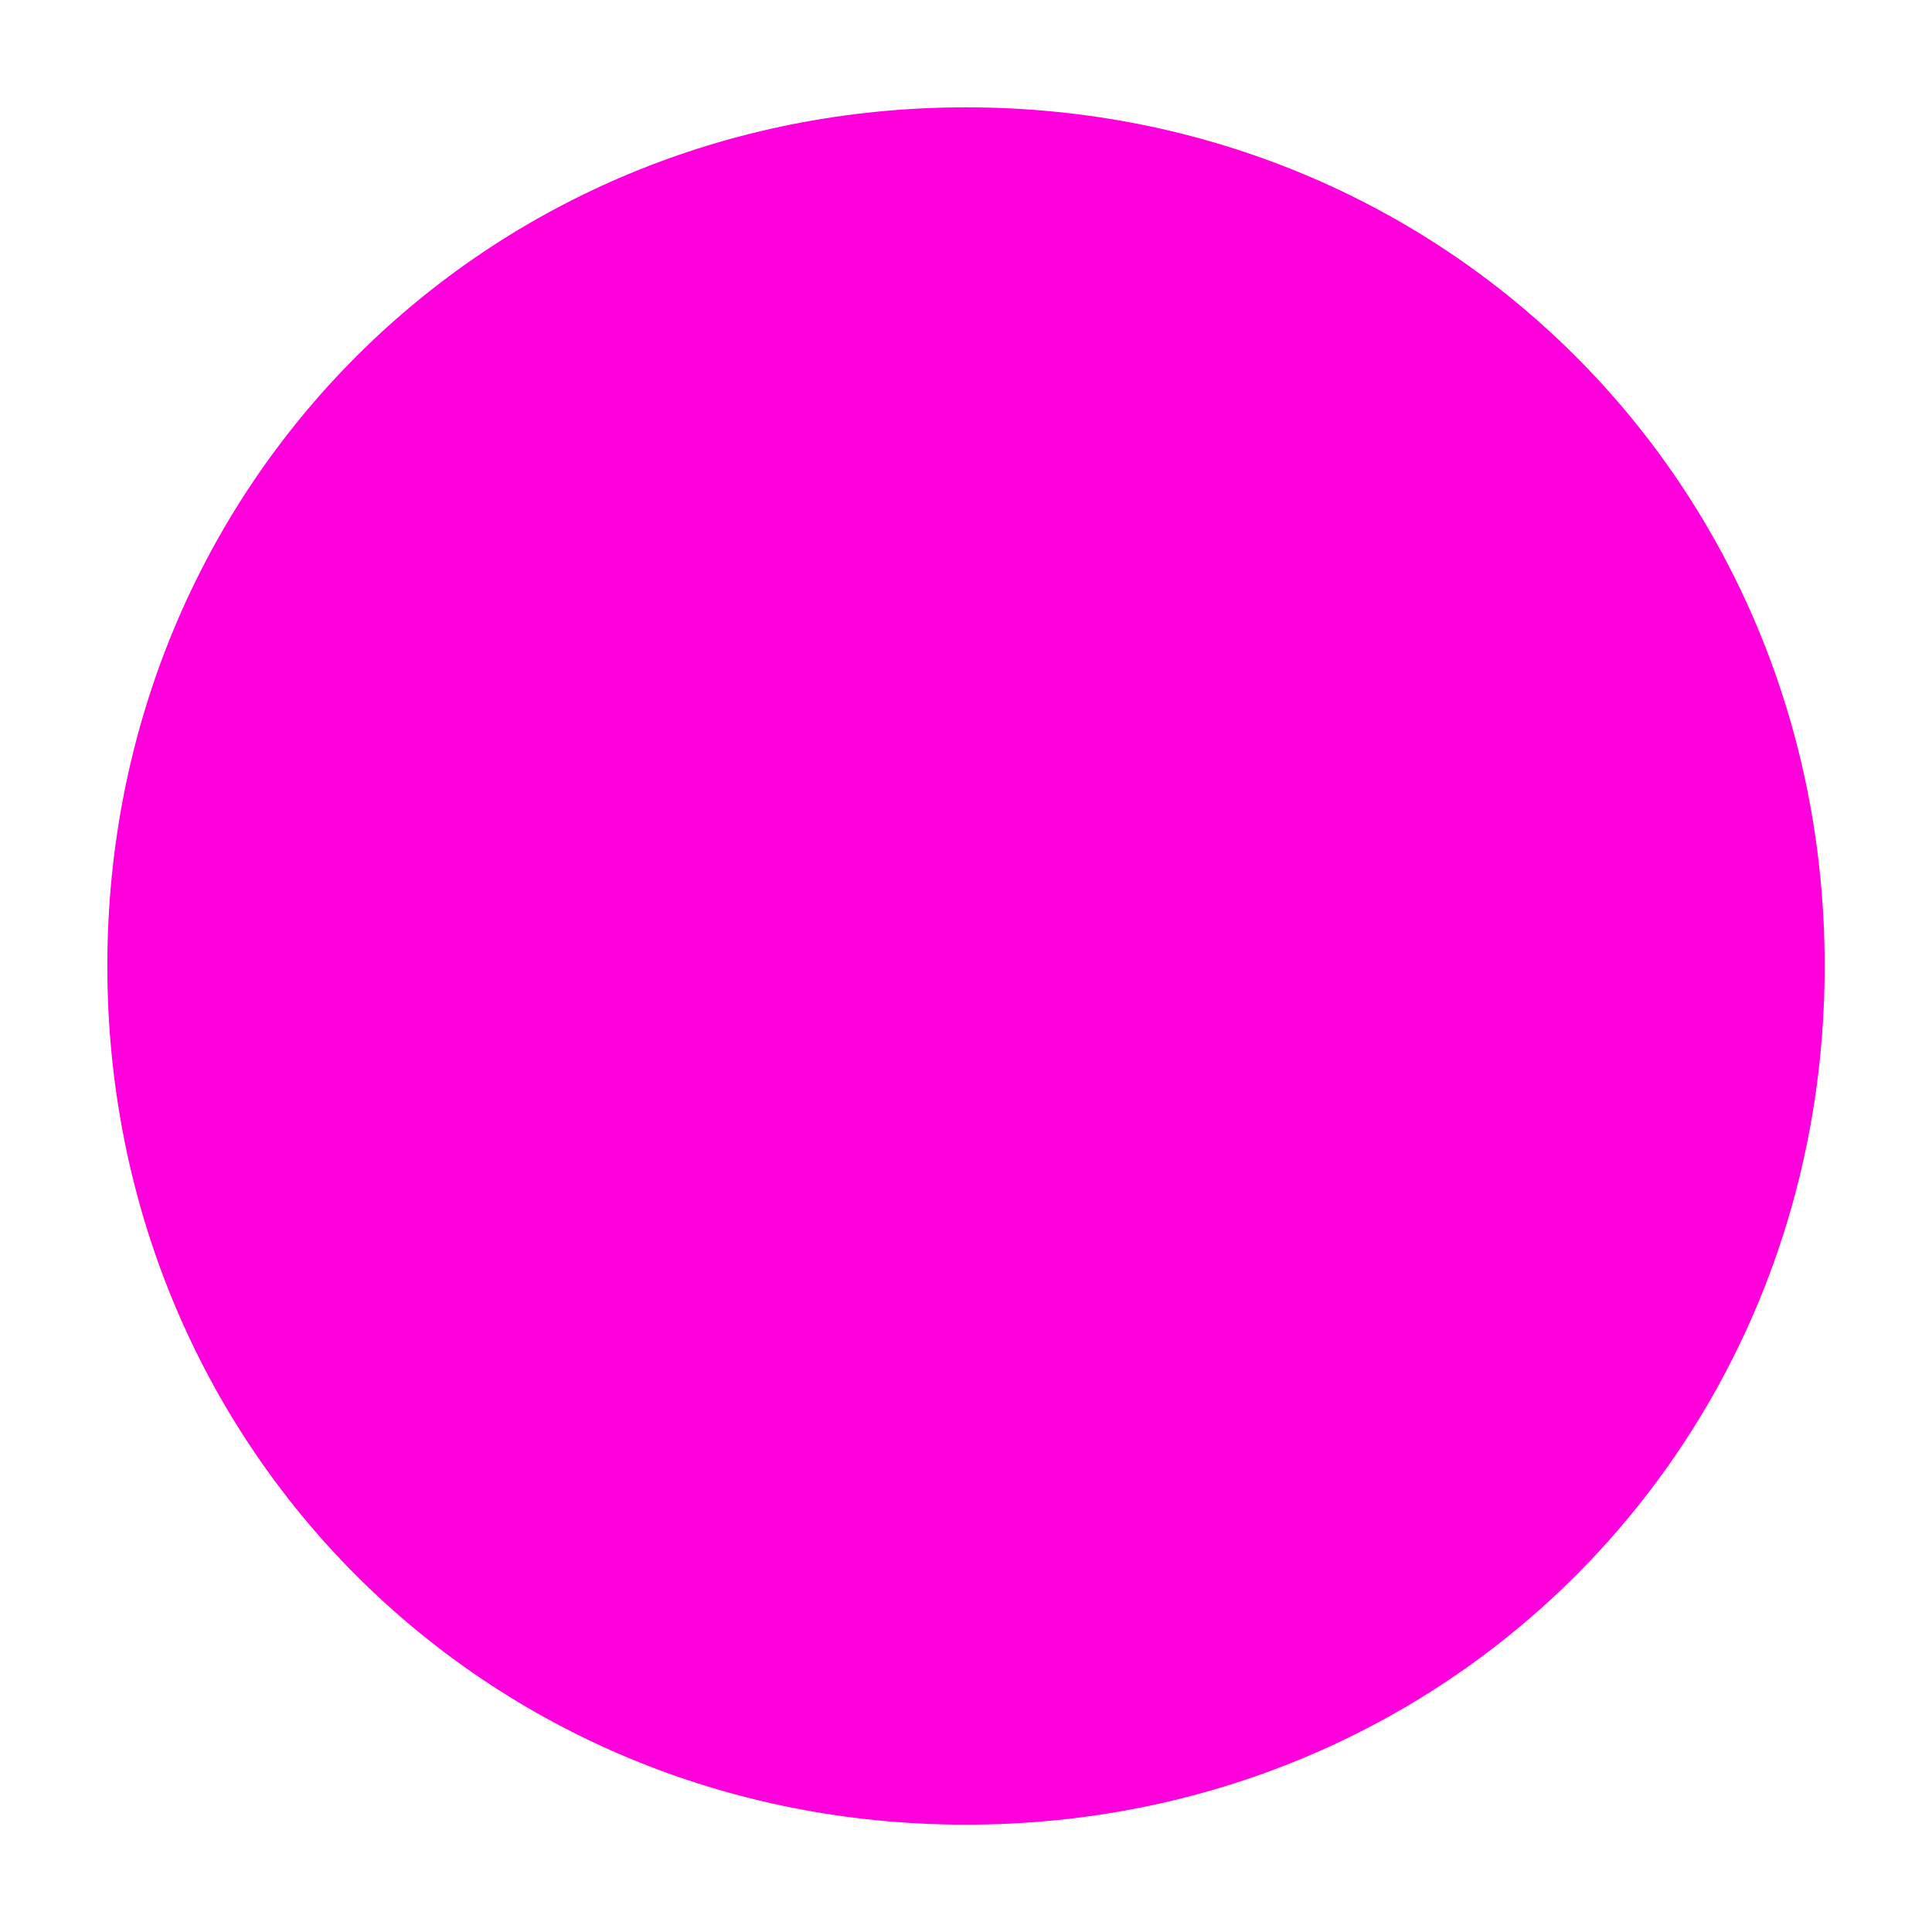
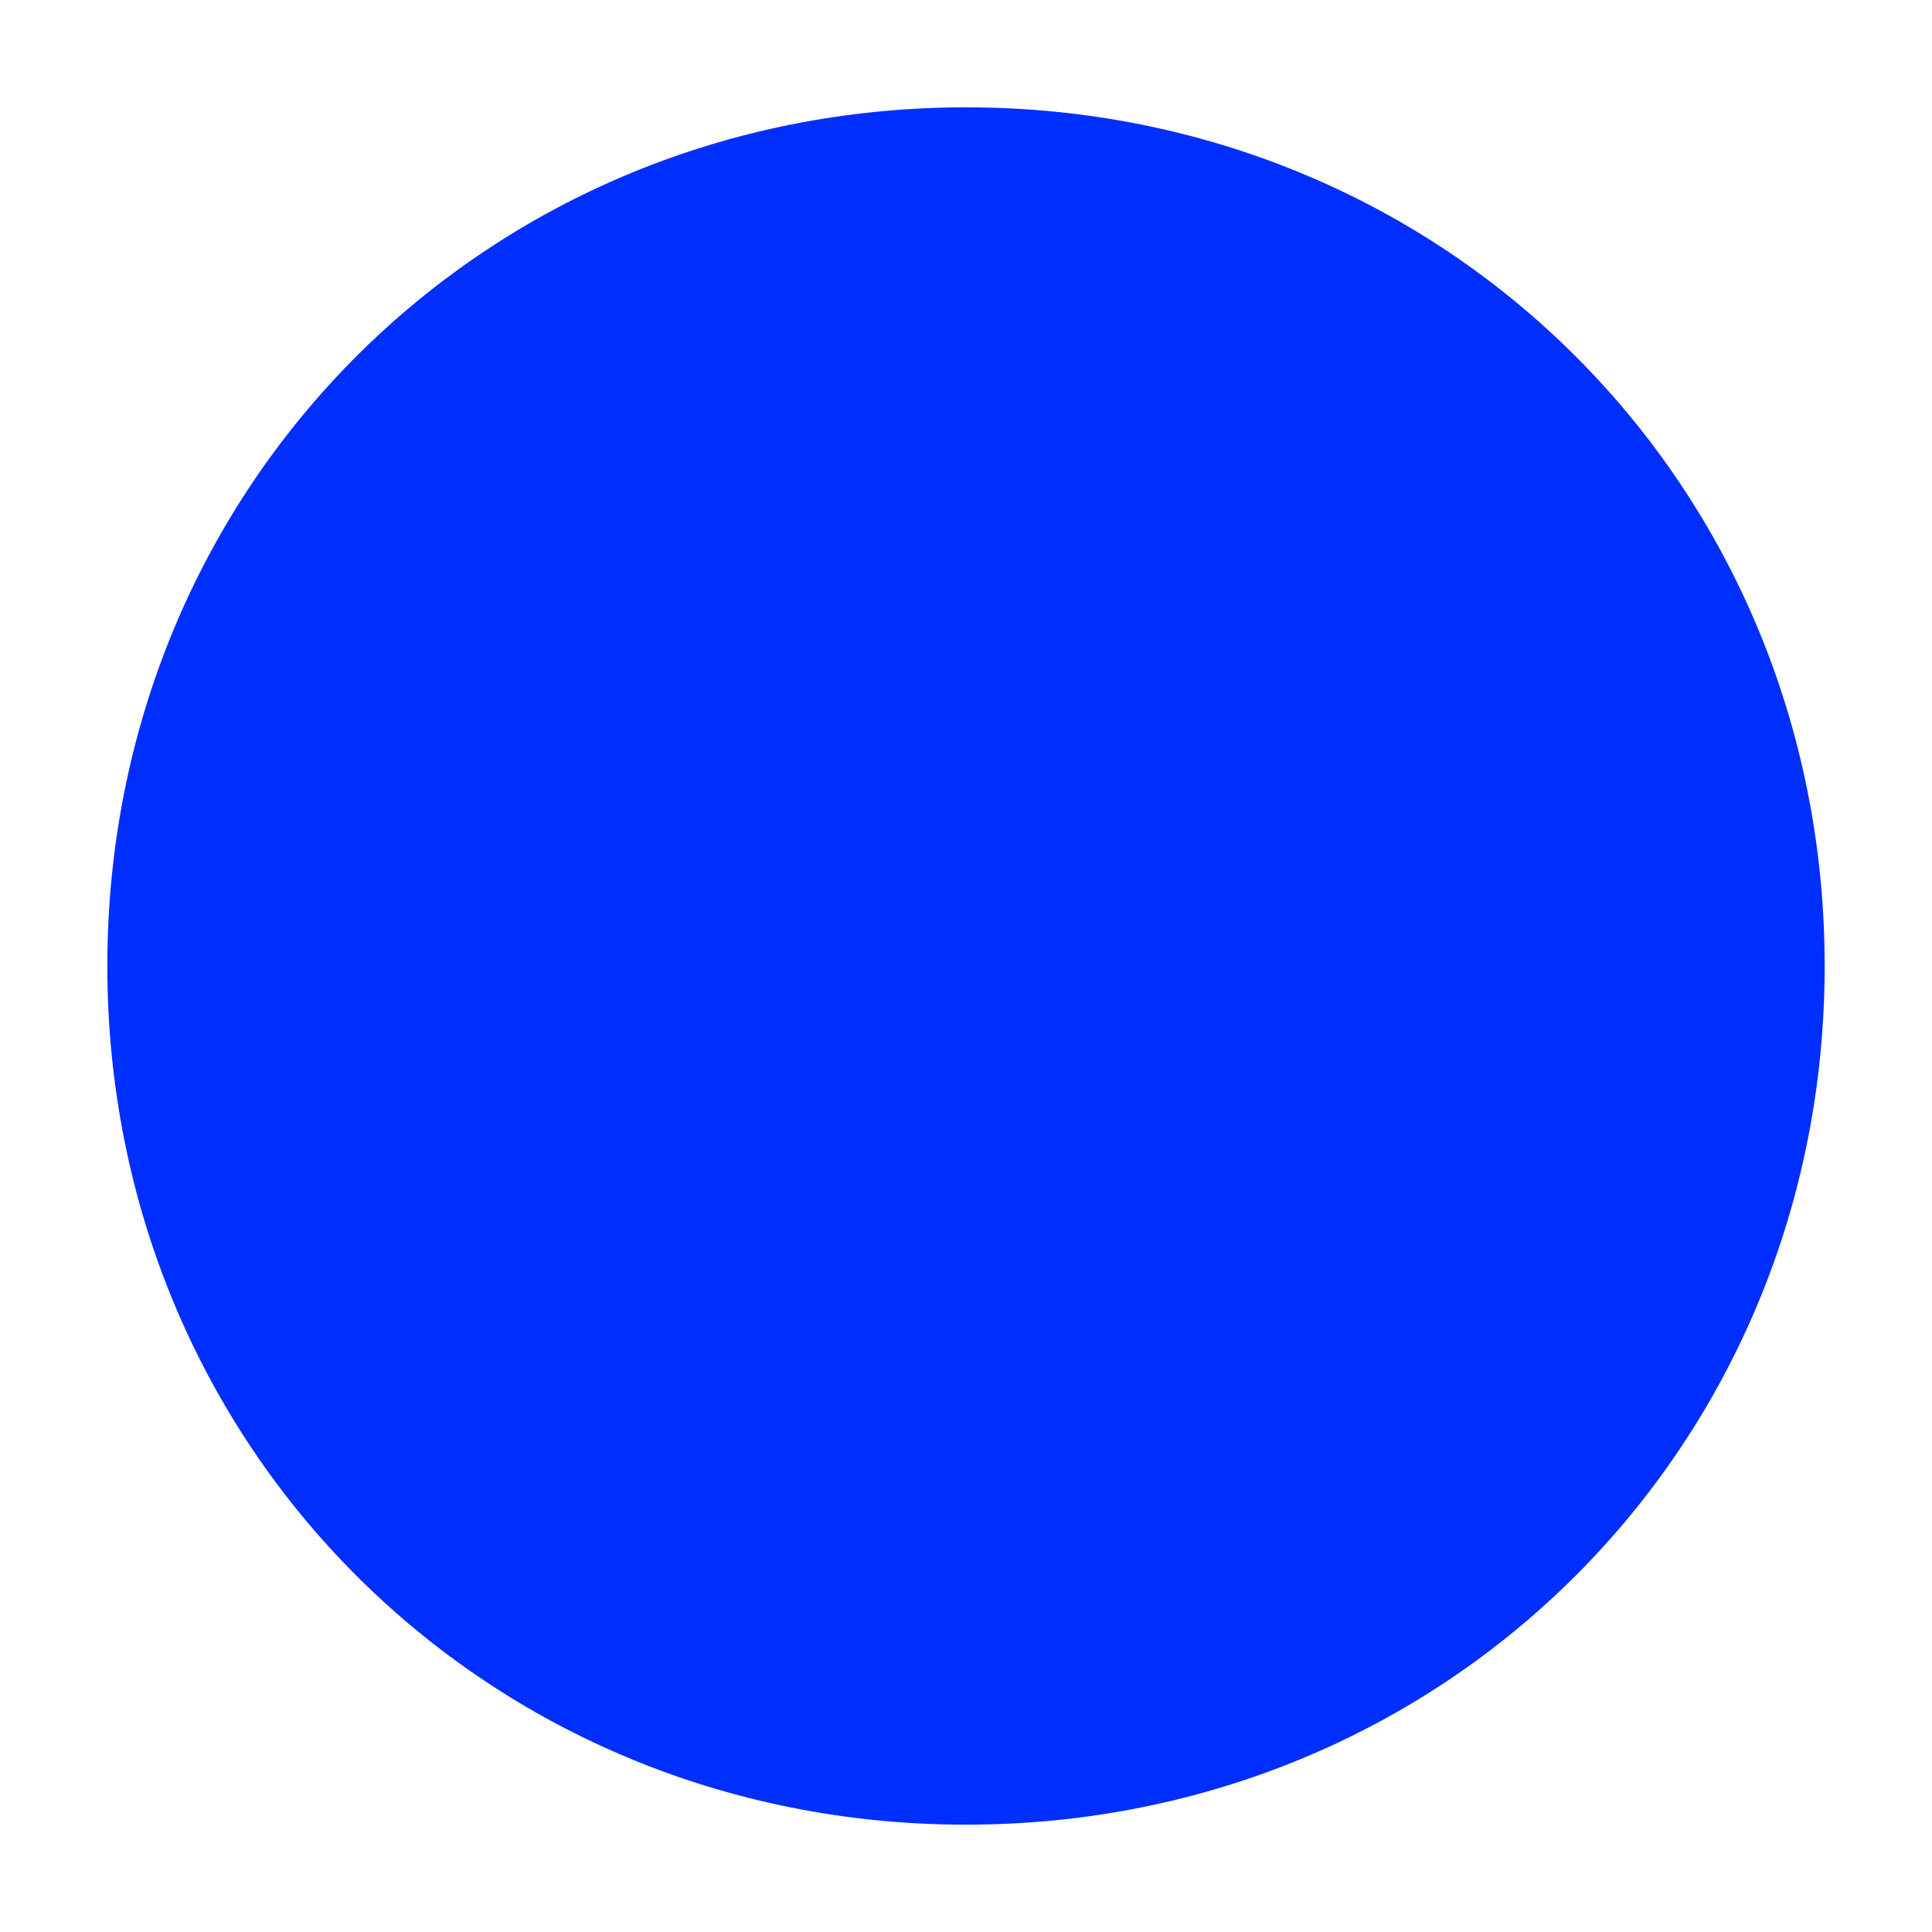
<svg xmlns="http://www.w3.org/2000/svg" version="1.1" width="9px" height="9px">
-   <g transform="matrix(1 0 0 1 -685 -276 )">
-     <path d="M 689.5 276.5  C 691.74 276.5  693.5 278.26  693.5 280.5  C 693.5 282.74  691.74 284.5  689.5 284.5  C 687.26 284.5  685.5 282.74  685.5 280.5  C 685.5 278.26  687.26 276.5  689.5 276.5  Z " fill-rule="nonzero" fill="#ff00dd" stroke="none" />
+   <g transform="matrix(1 0 0 1 -685 -228 )">
+     <path d="M 689.5 228.5  C 691.74 228.5  693.5 230.26  693.5 232.5  C 693.5 234.74  691.74 236.5  689.5 236.5  C 687.26 236.5  685.5 234.74  685.5 232.5  C 685.5 230.26  687.26 228.5  689.5 228.5  Z " fill-rule="nonzero" fill="#002eff" stroke="none" />
  </g>
</svg>
